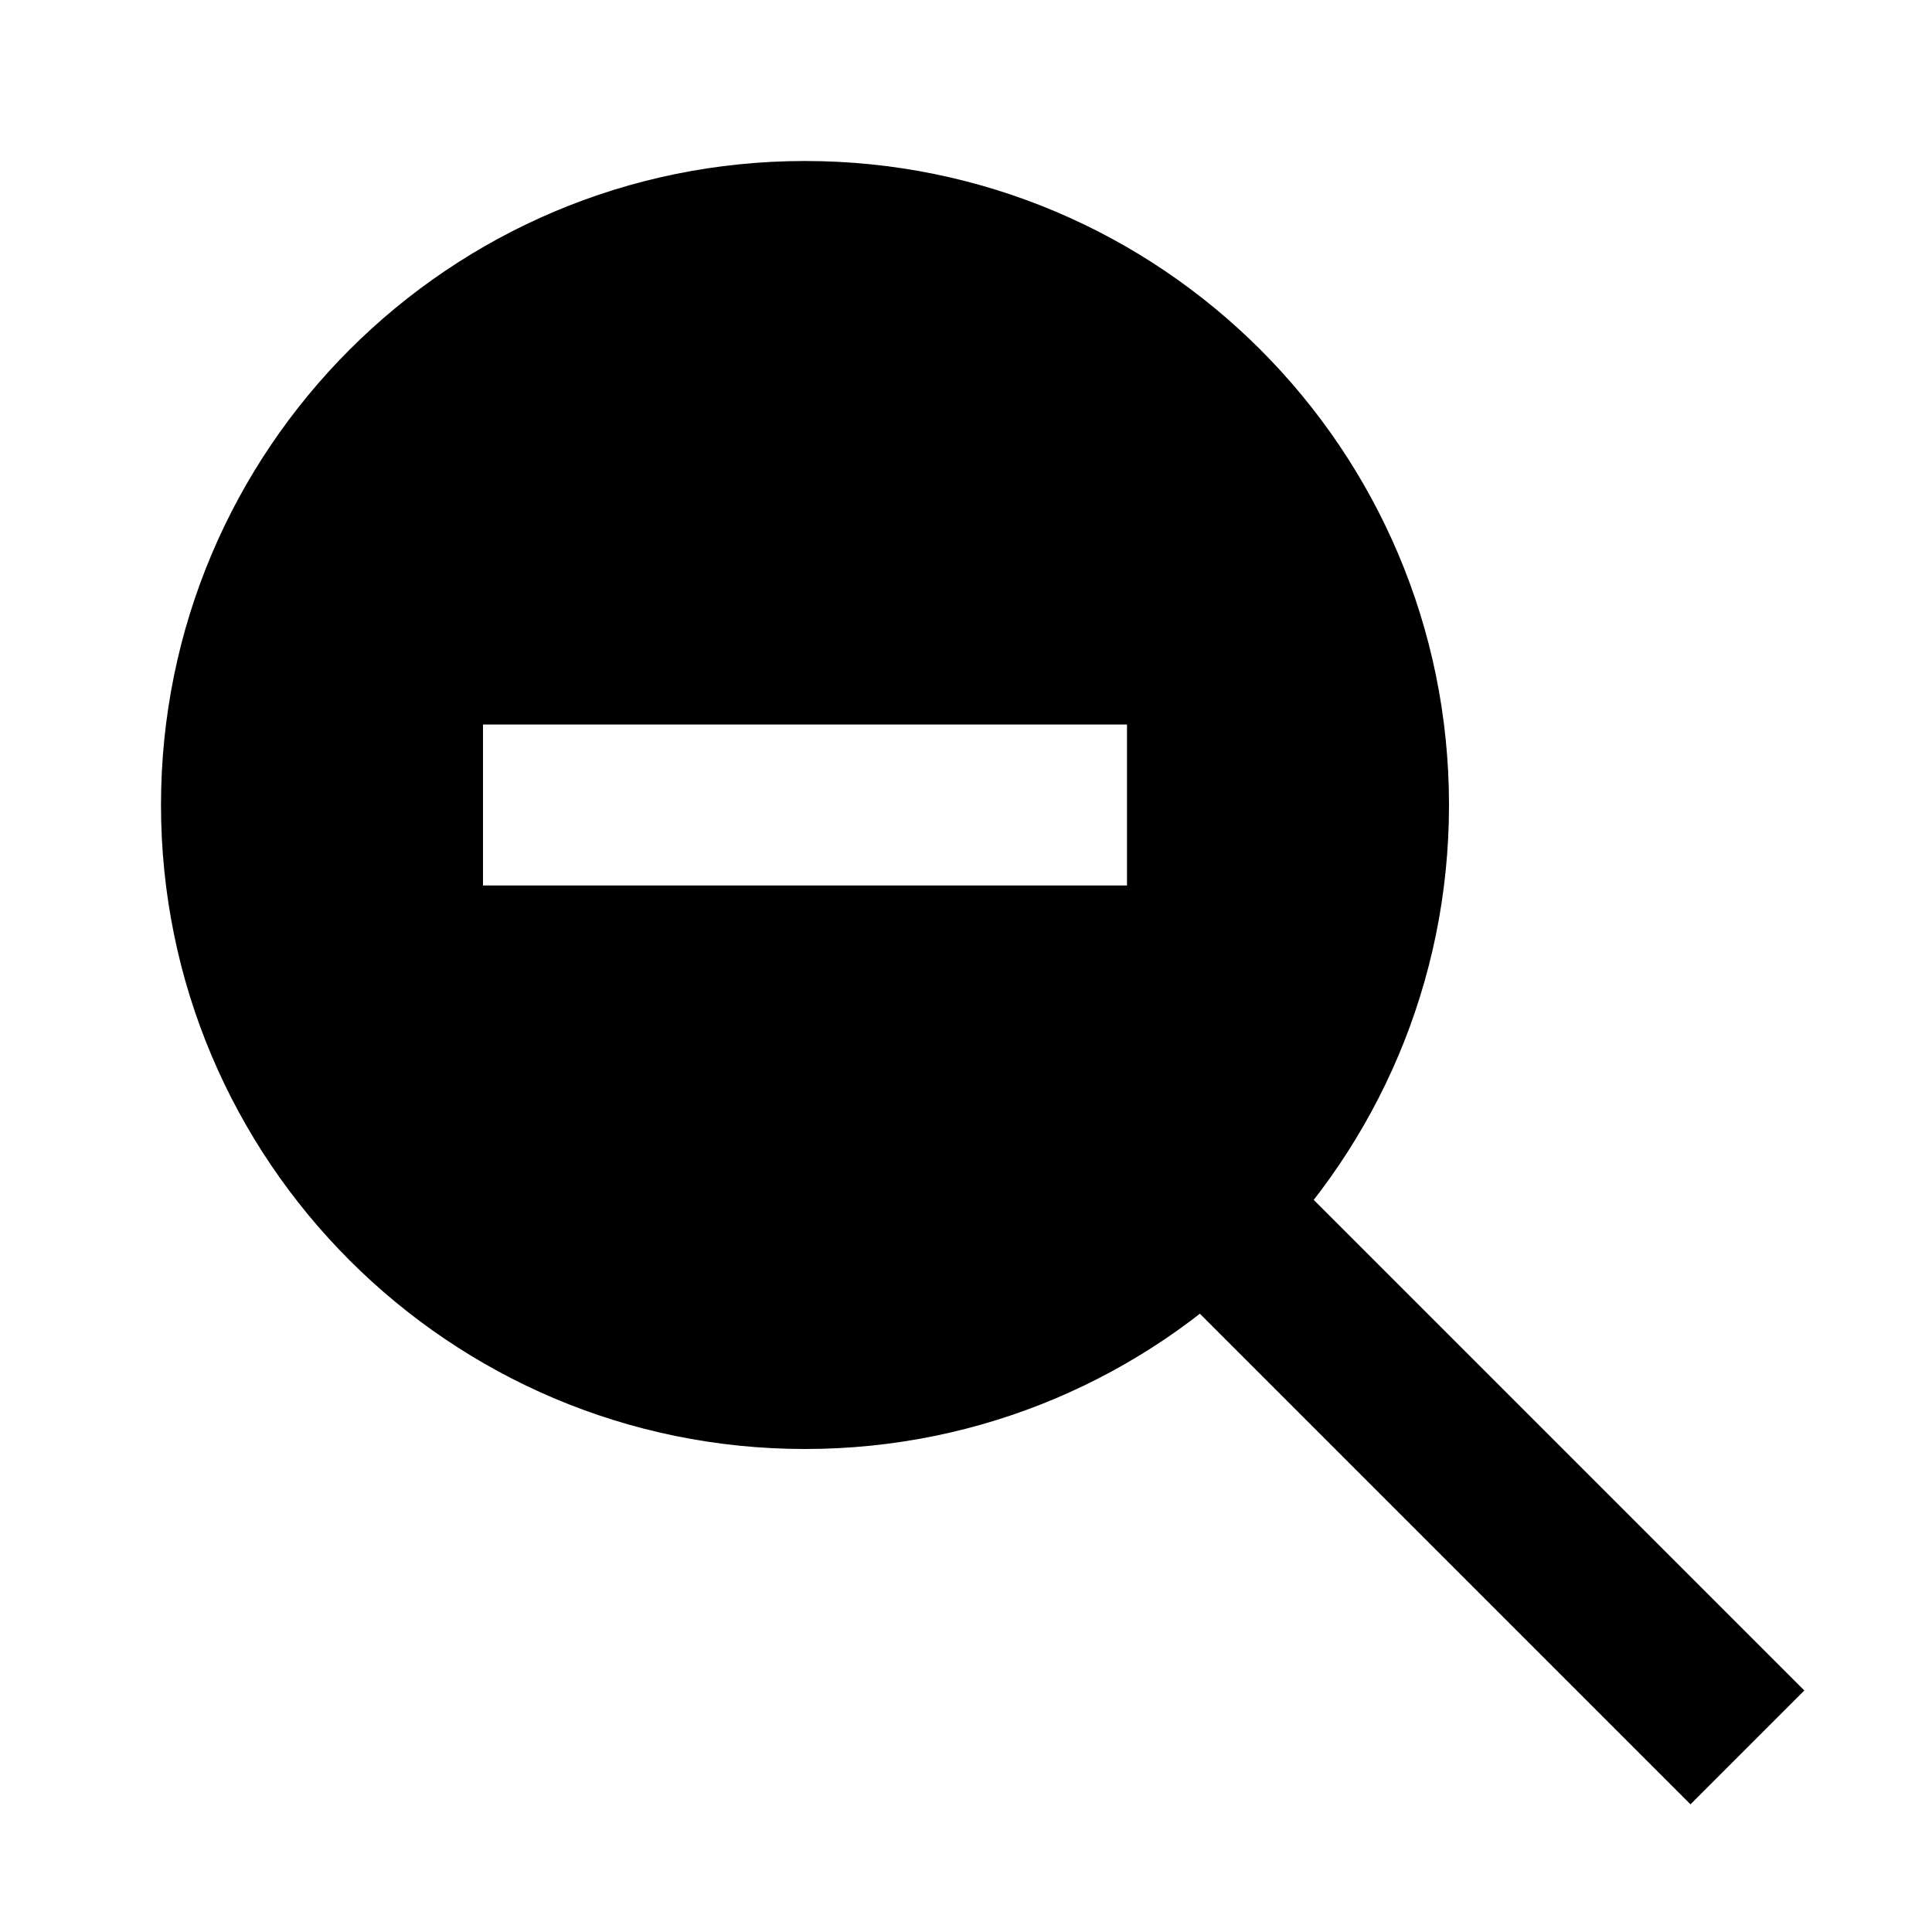
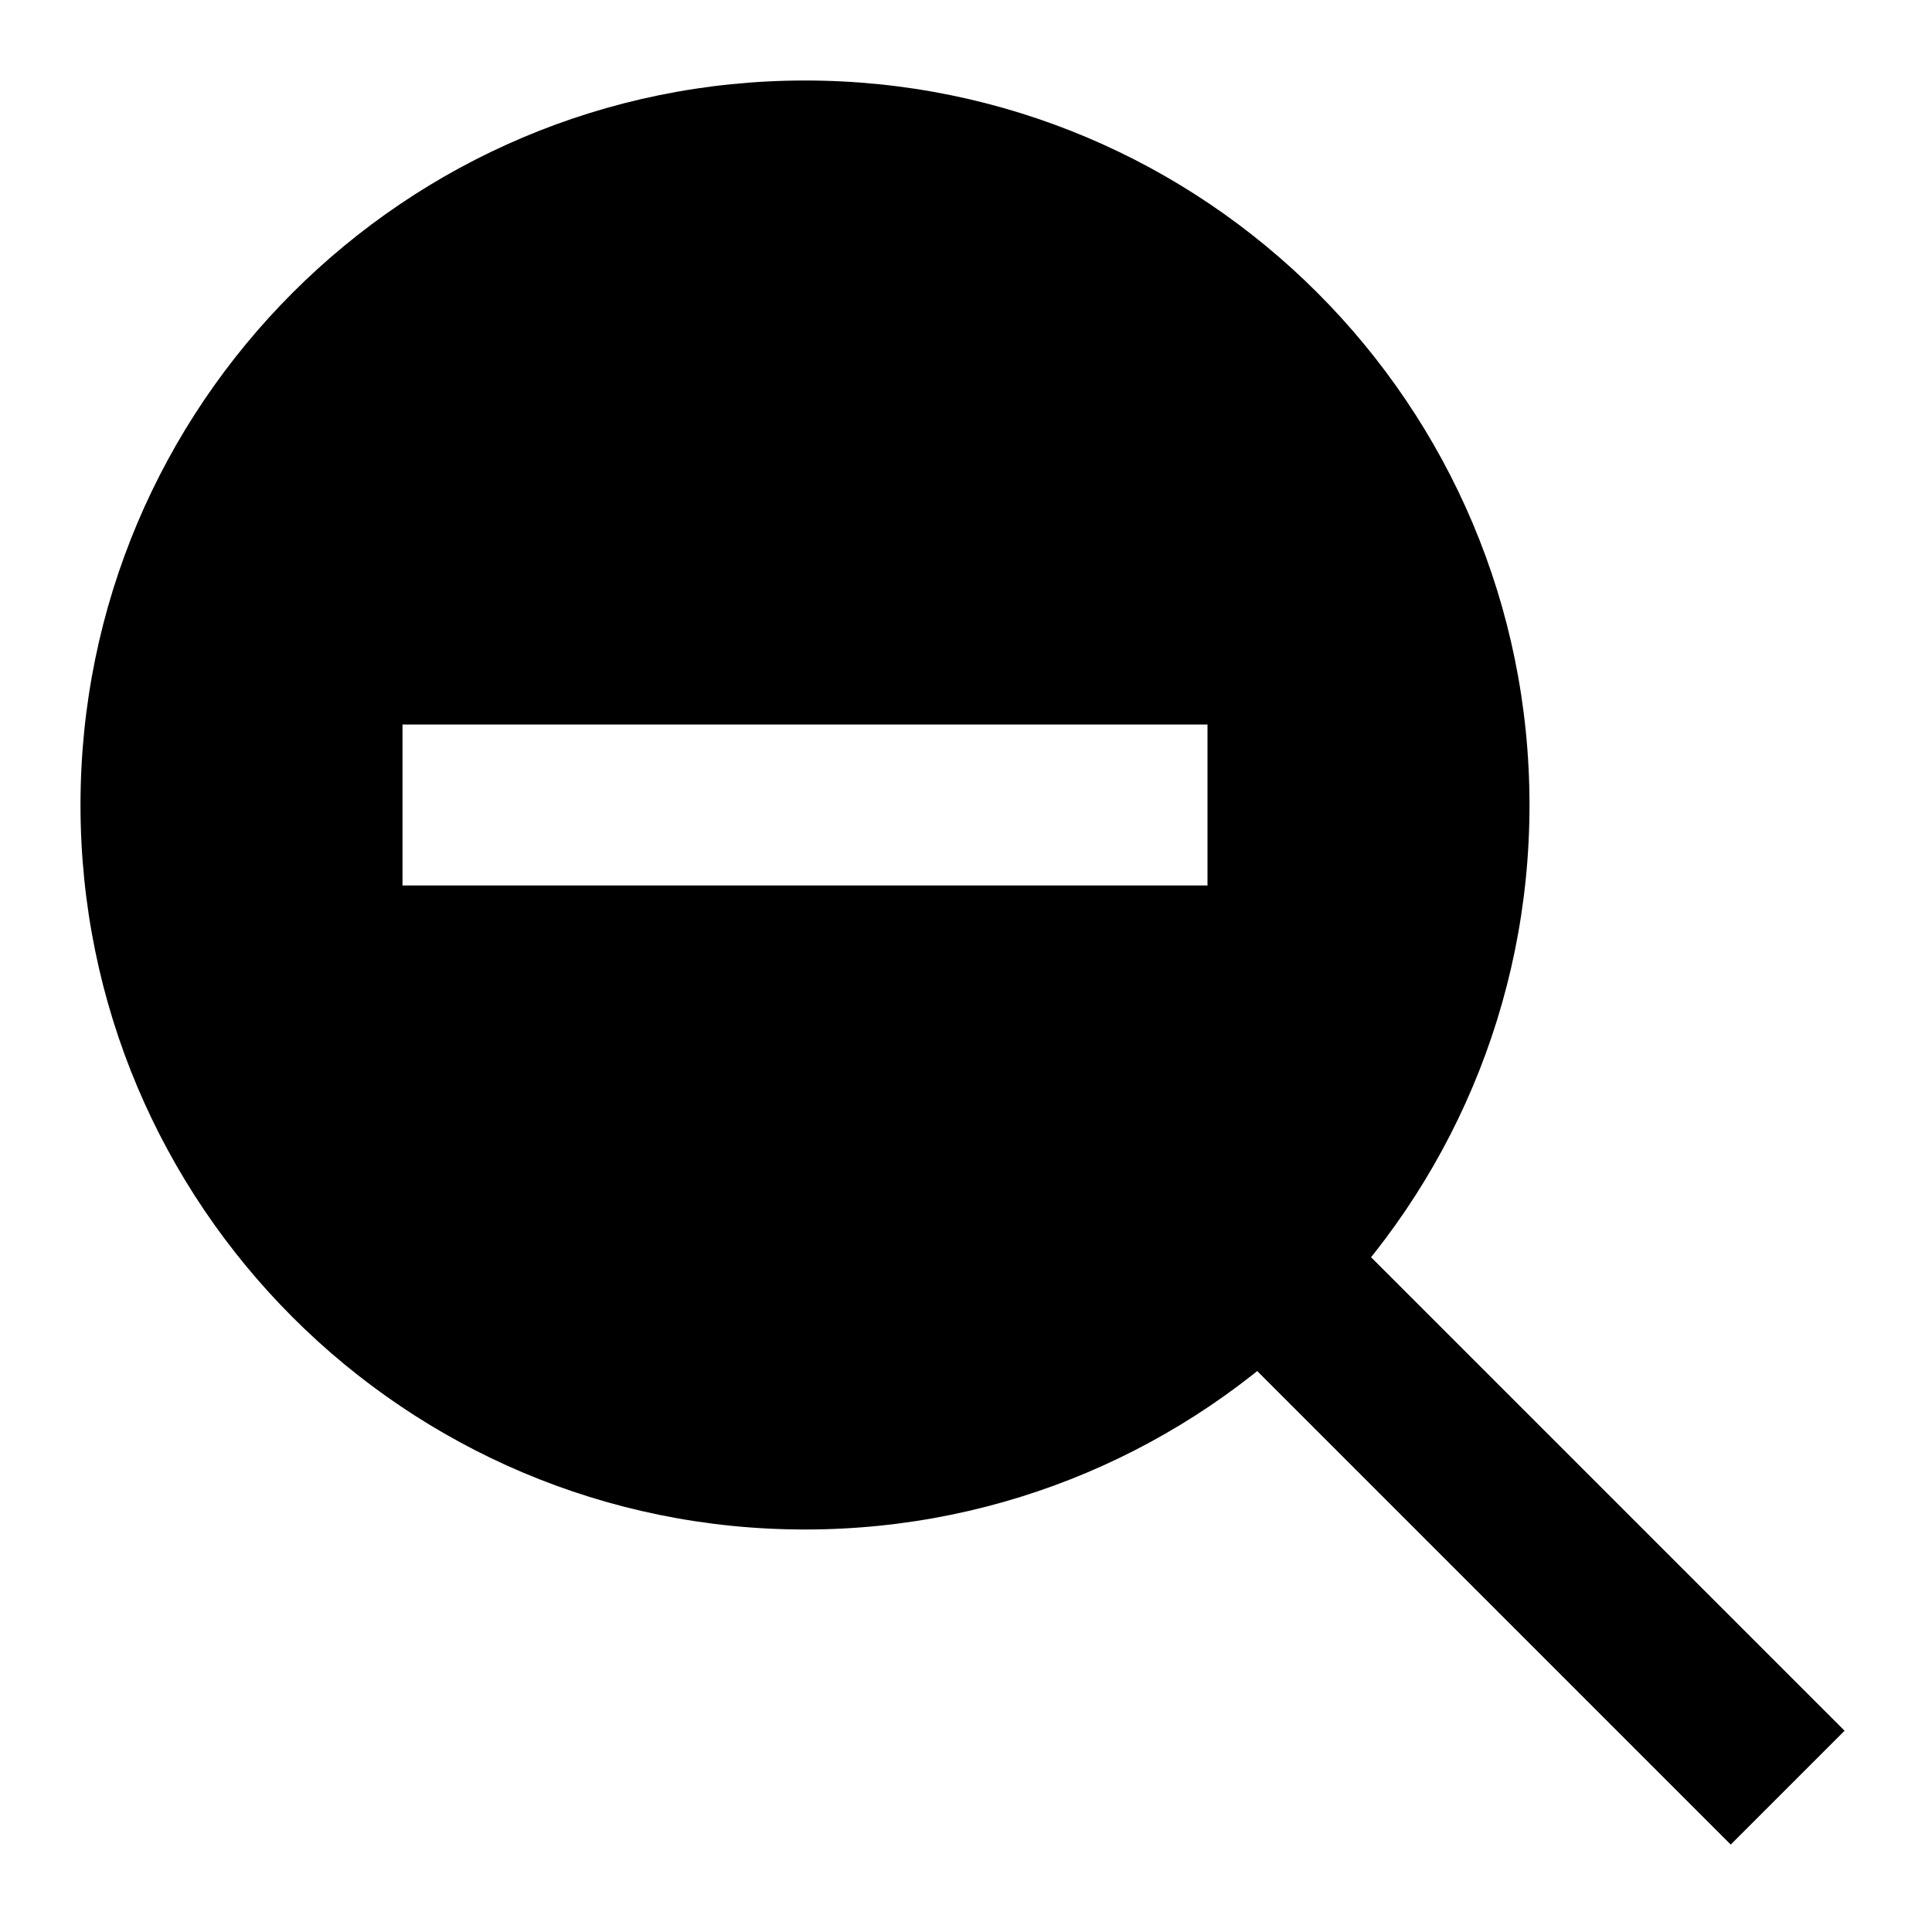
<svg xmlns="http://www.w3.org/2000/svg" width="24" height="24" viewBox="0 0 24 24" fill="none" stroke="currentColor" stroke-width="2" stroke-linecap="butt" stroke-linejoin="round">
-   <path d="M18 10C18 14.418 14.418 18 10 18C5.582 18 2 14.418 2 10C2 5.582 5.582 2 10 2C14.418 2 18 5.582 18 10ZM6 9L14 9L14 11L6 11Z" fill="currentColor" fill-rule="evenodd" clip-rule="evenodd" stroke="none" />
-   <path d="M14.293 14.293L21.707 21.707" />
+   <path d="M19 10C19 14.971 14.971 19 10 19C5.029 19 1 14.971 1 10C1 5.029 5.029 1 10 1C14.971 1 19 5.029 19 10ZM5 9L15 9L15 11L5 11Z" fill="currentColor" fill-rule="evenodd" clip-rule="evenodd" stroke="none" />
+   <path d="M14.95 14.95L22.207 22.207" />
</svg>
